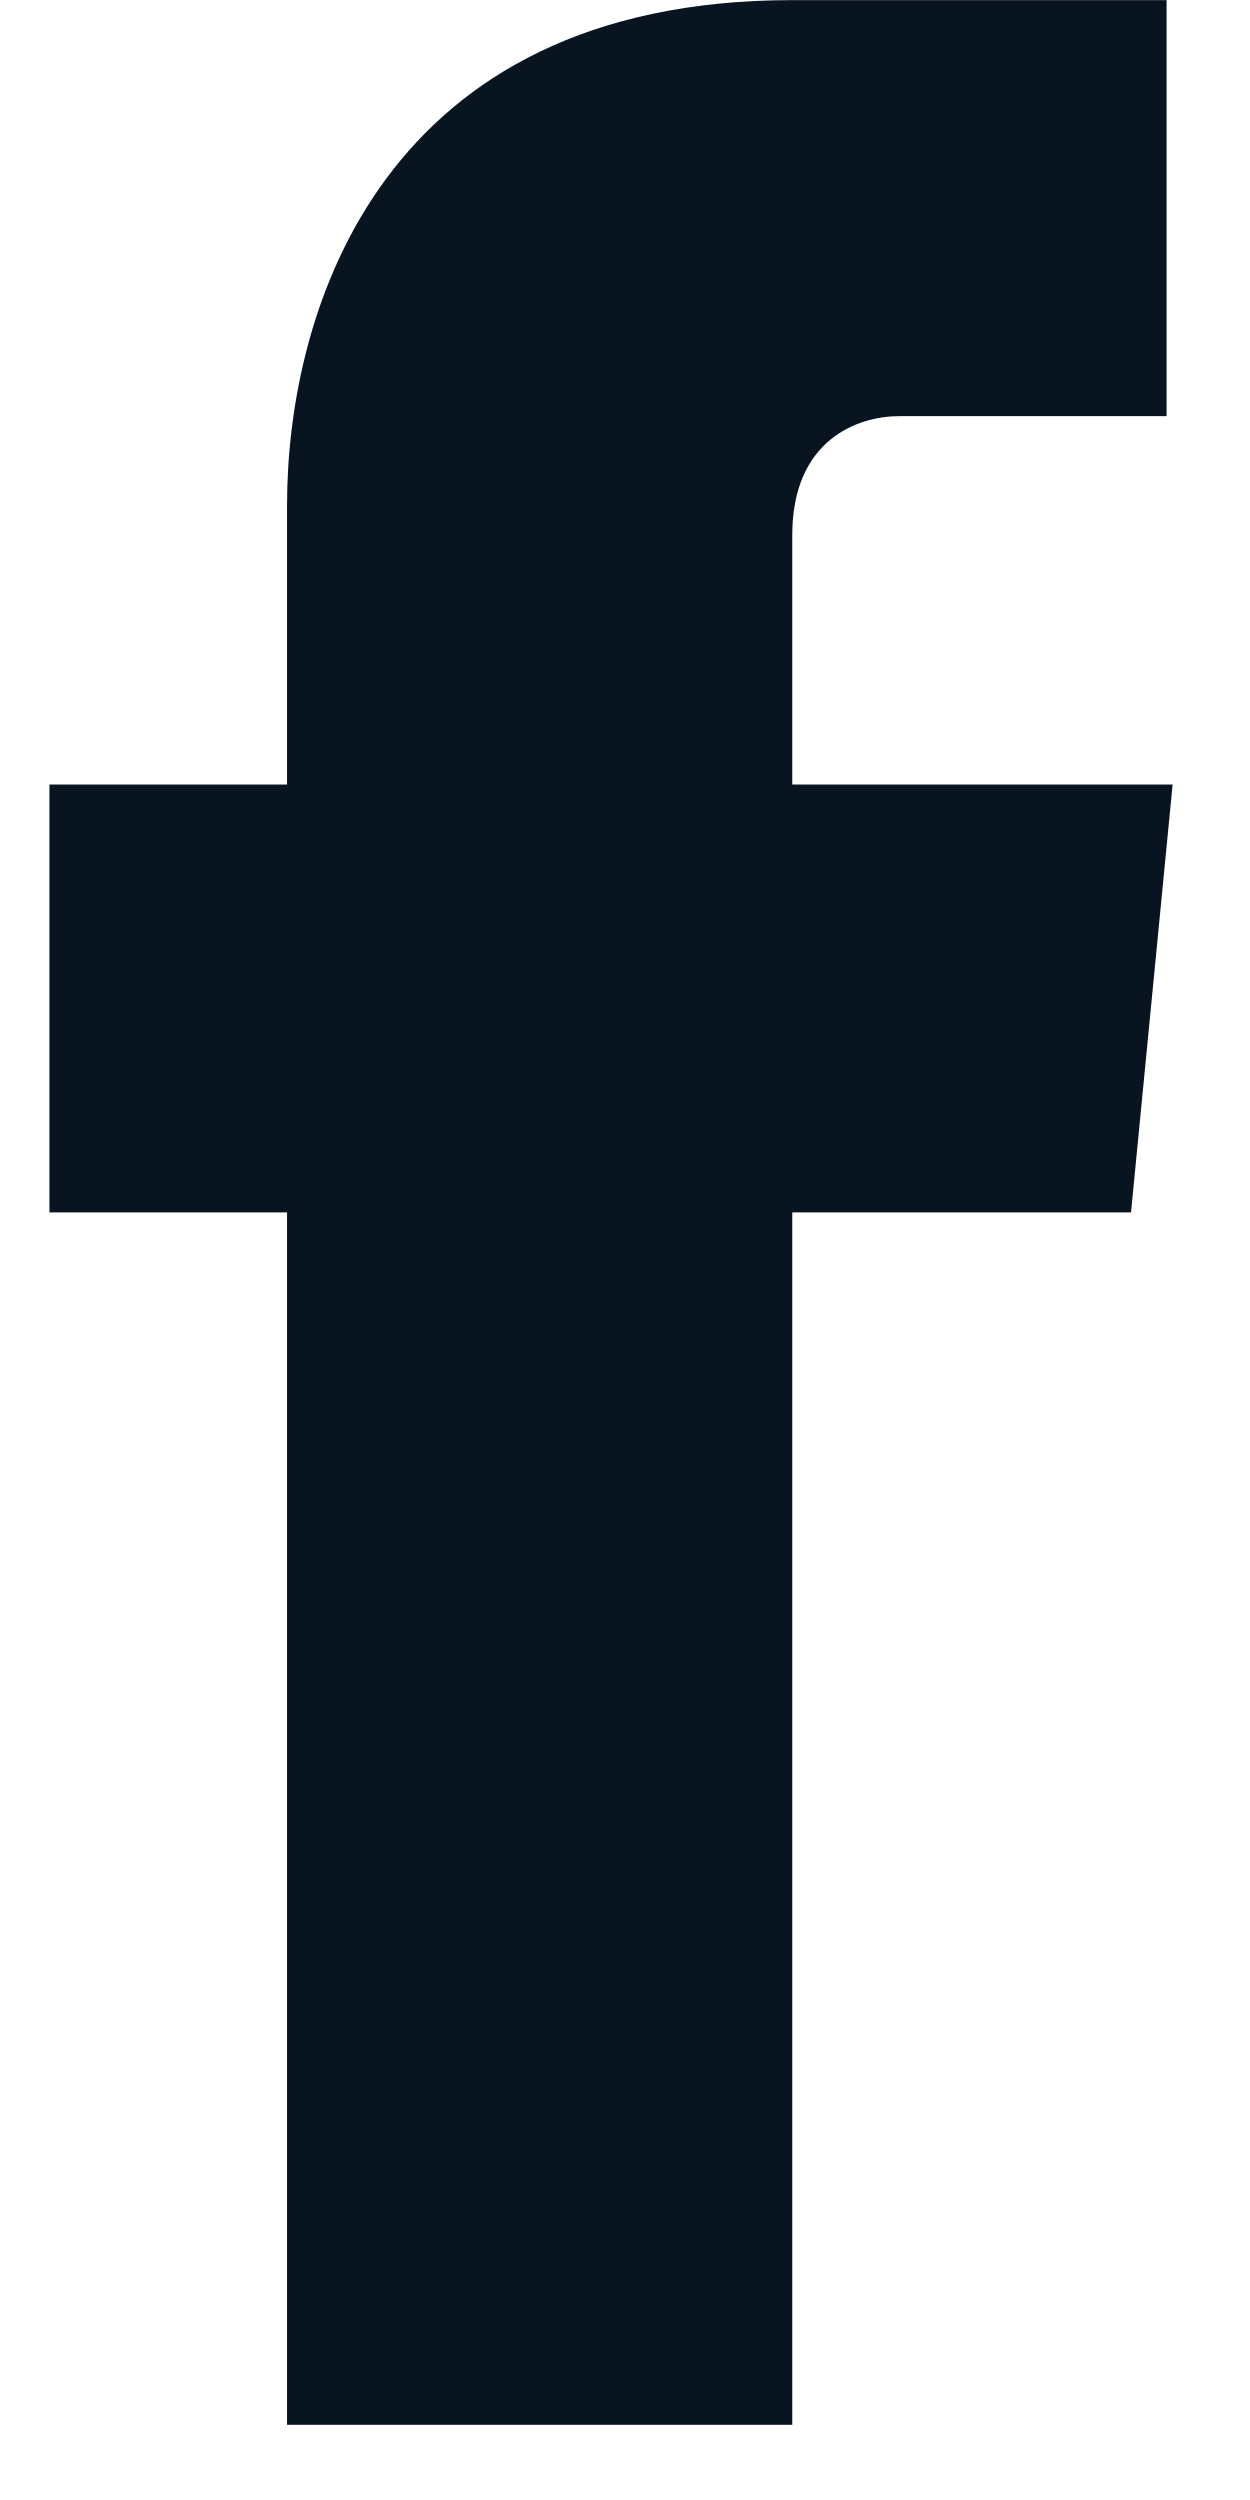
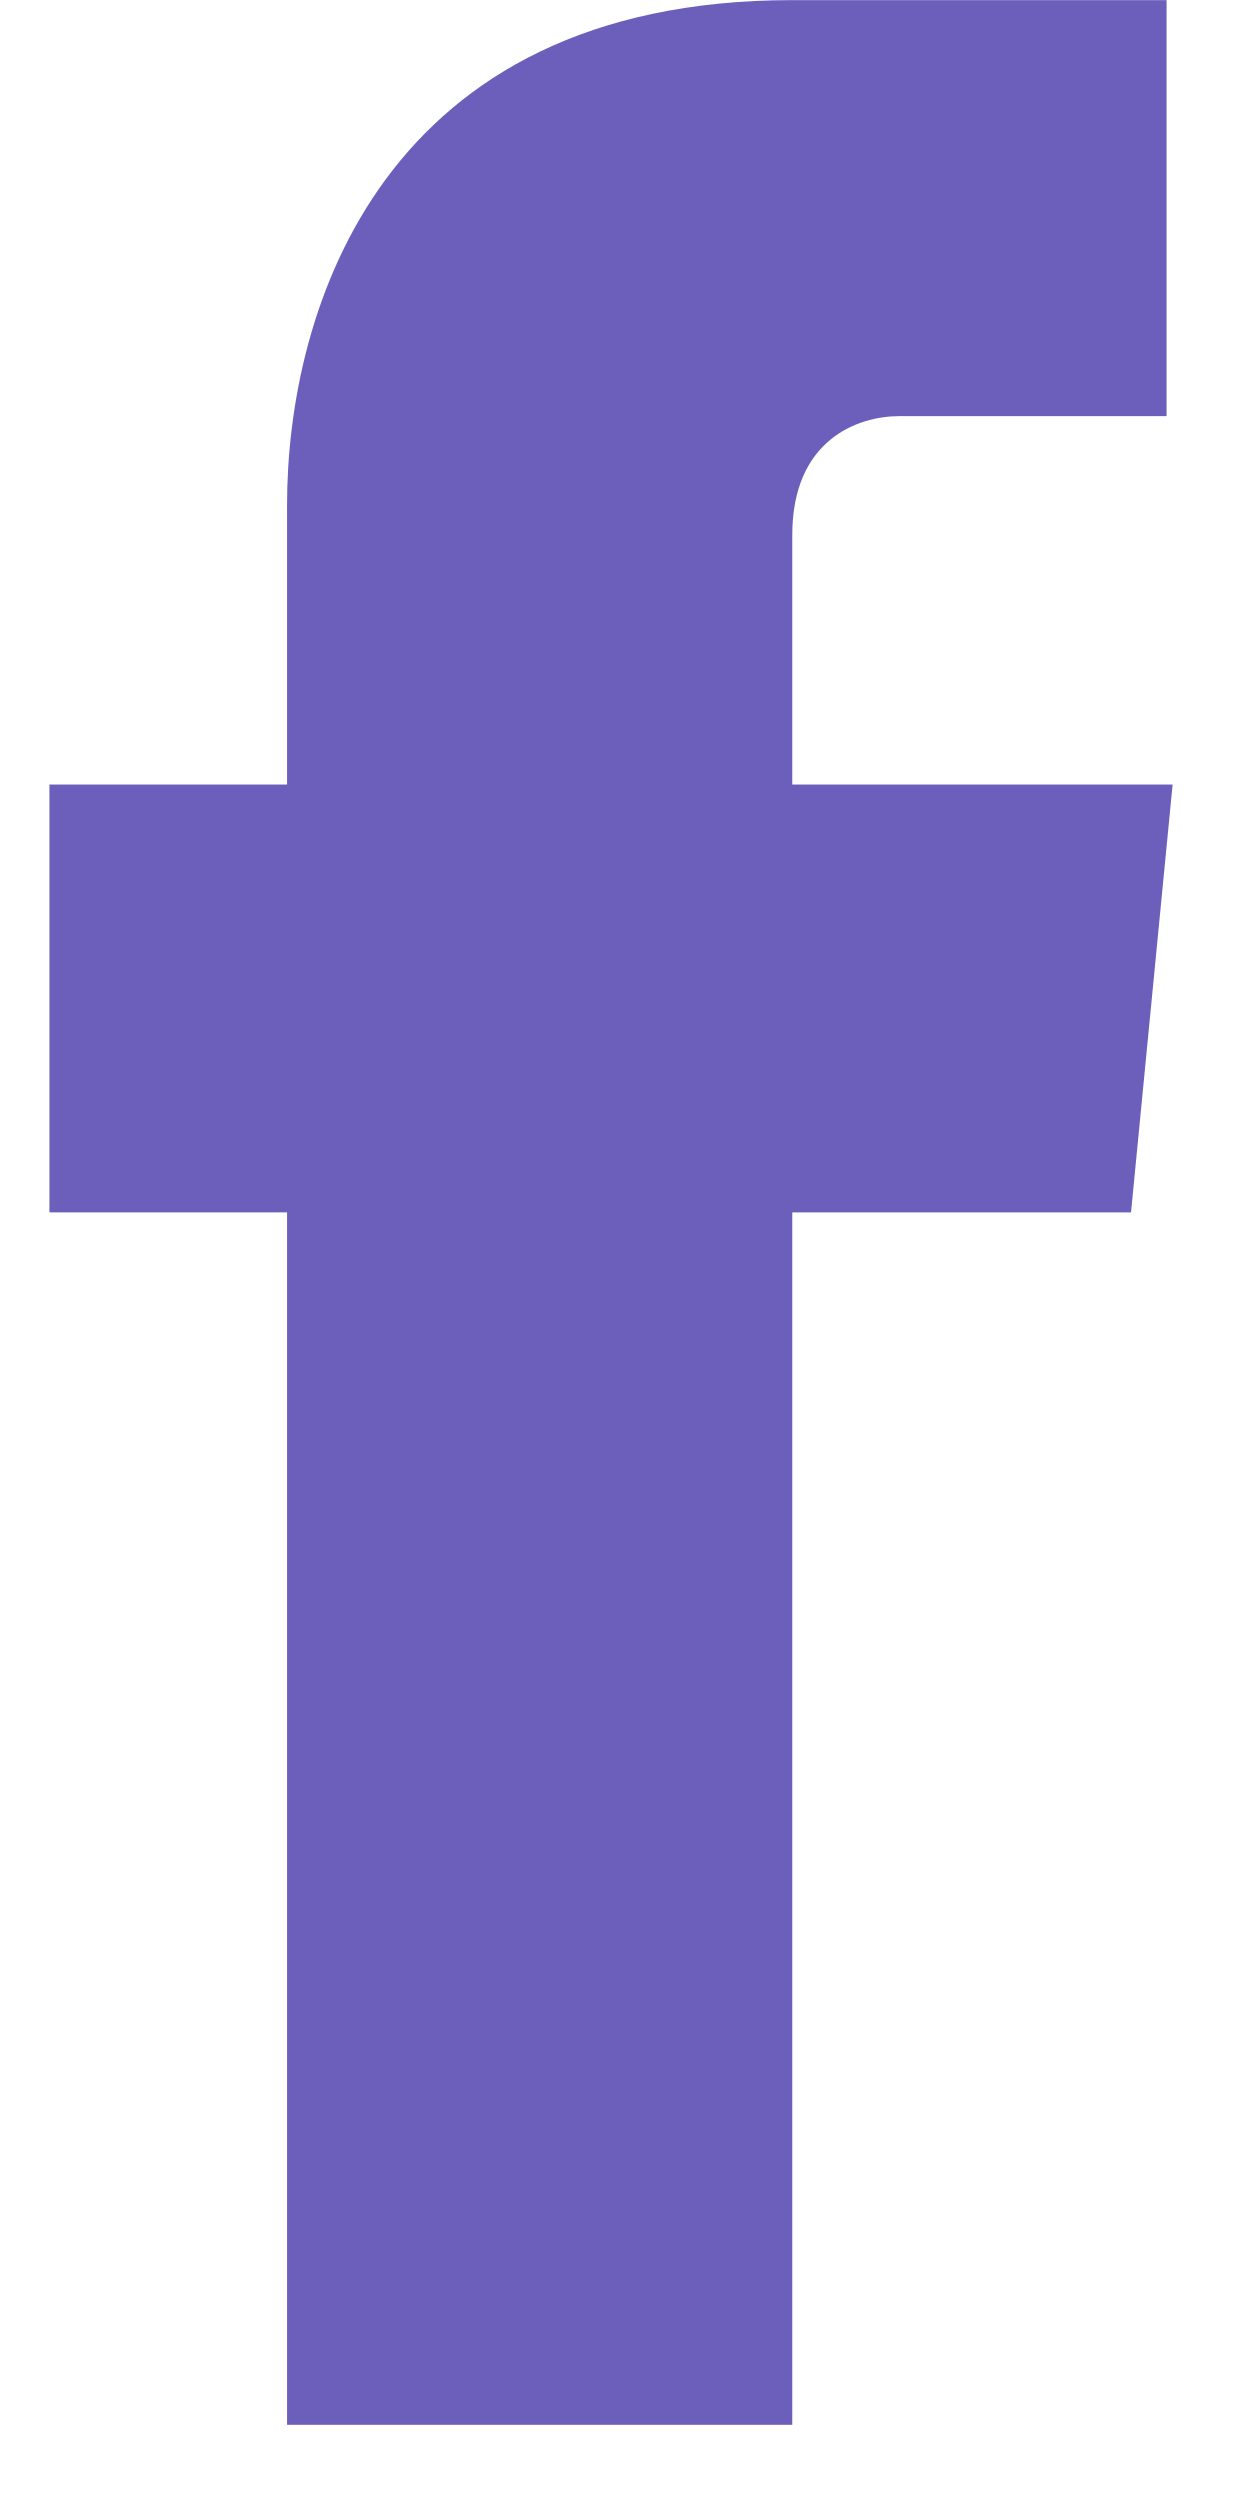
<svg xmlns="http://www.w3.org/2000/svg" width="11" height="22" viewBox="0 0 11 22" fill="none">
-   <path fill-rule="evenodd" clip-rule="evenodd" d="M9.953 10.669H6.972V21.338H2.526V12.415V10.669H0.435V6.904H2.526V4.446C2.526 2.72 3.363 0.001 6.972 0.001H10.266V3.662H7.913C7.547 3.662 6.972 3.871 6.972 4.708V6.904H10.319L9.953 10.669Z" fill="#081420" />
+   <path fill-rule="evenodd" clip-rule="evenodd" d="M9.953 10.669H6.972V21.338H2.526V12.415V10.669H0.435V6.904H2.526V4.446C2.526 2.72 3.363 0.001 6.972 0.001H10.266V3.662H7.913C7.547 3.662 6.972 3.871 6.972 4.708V6.904H10.319L9.953 10.669Z" fill="#6C5FBC" />
</svg>
